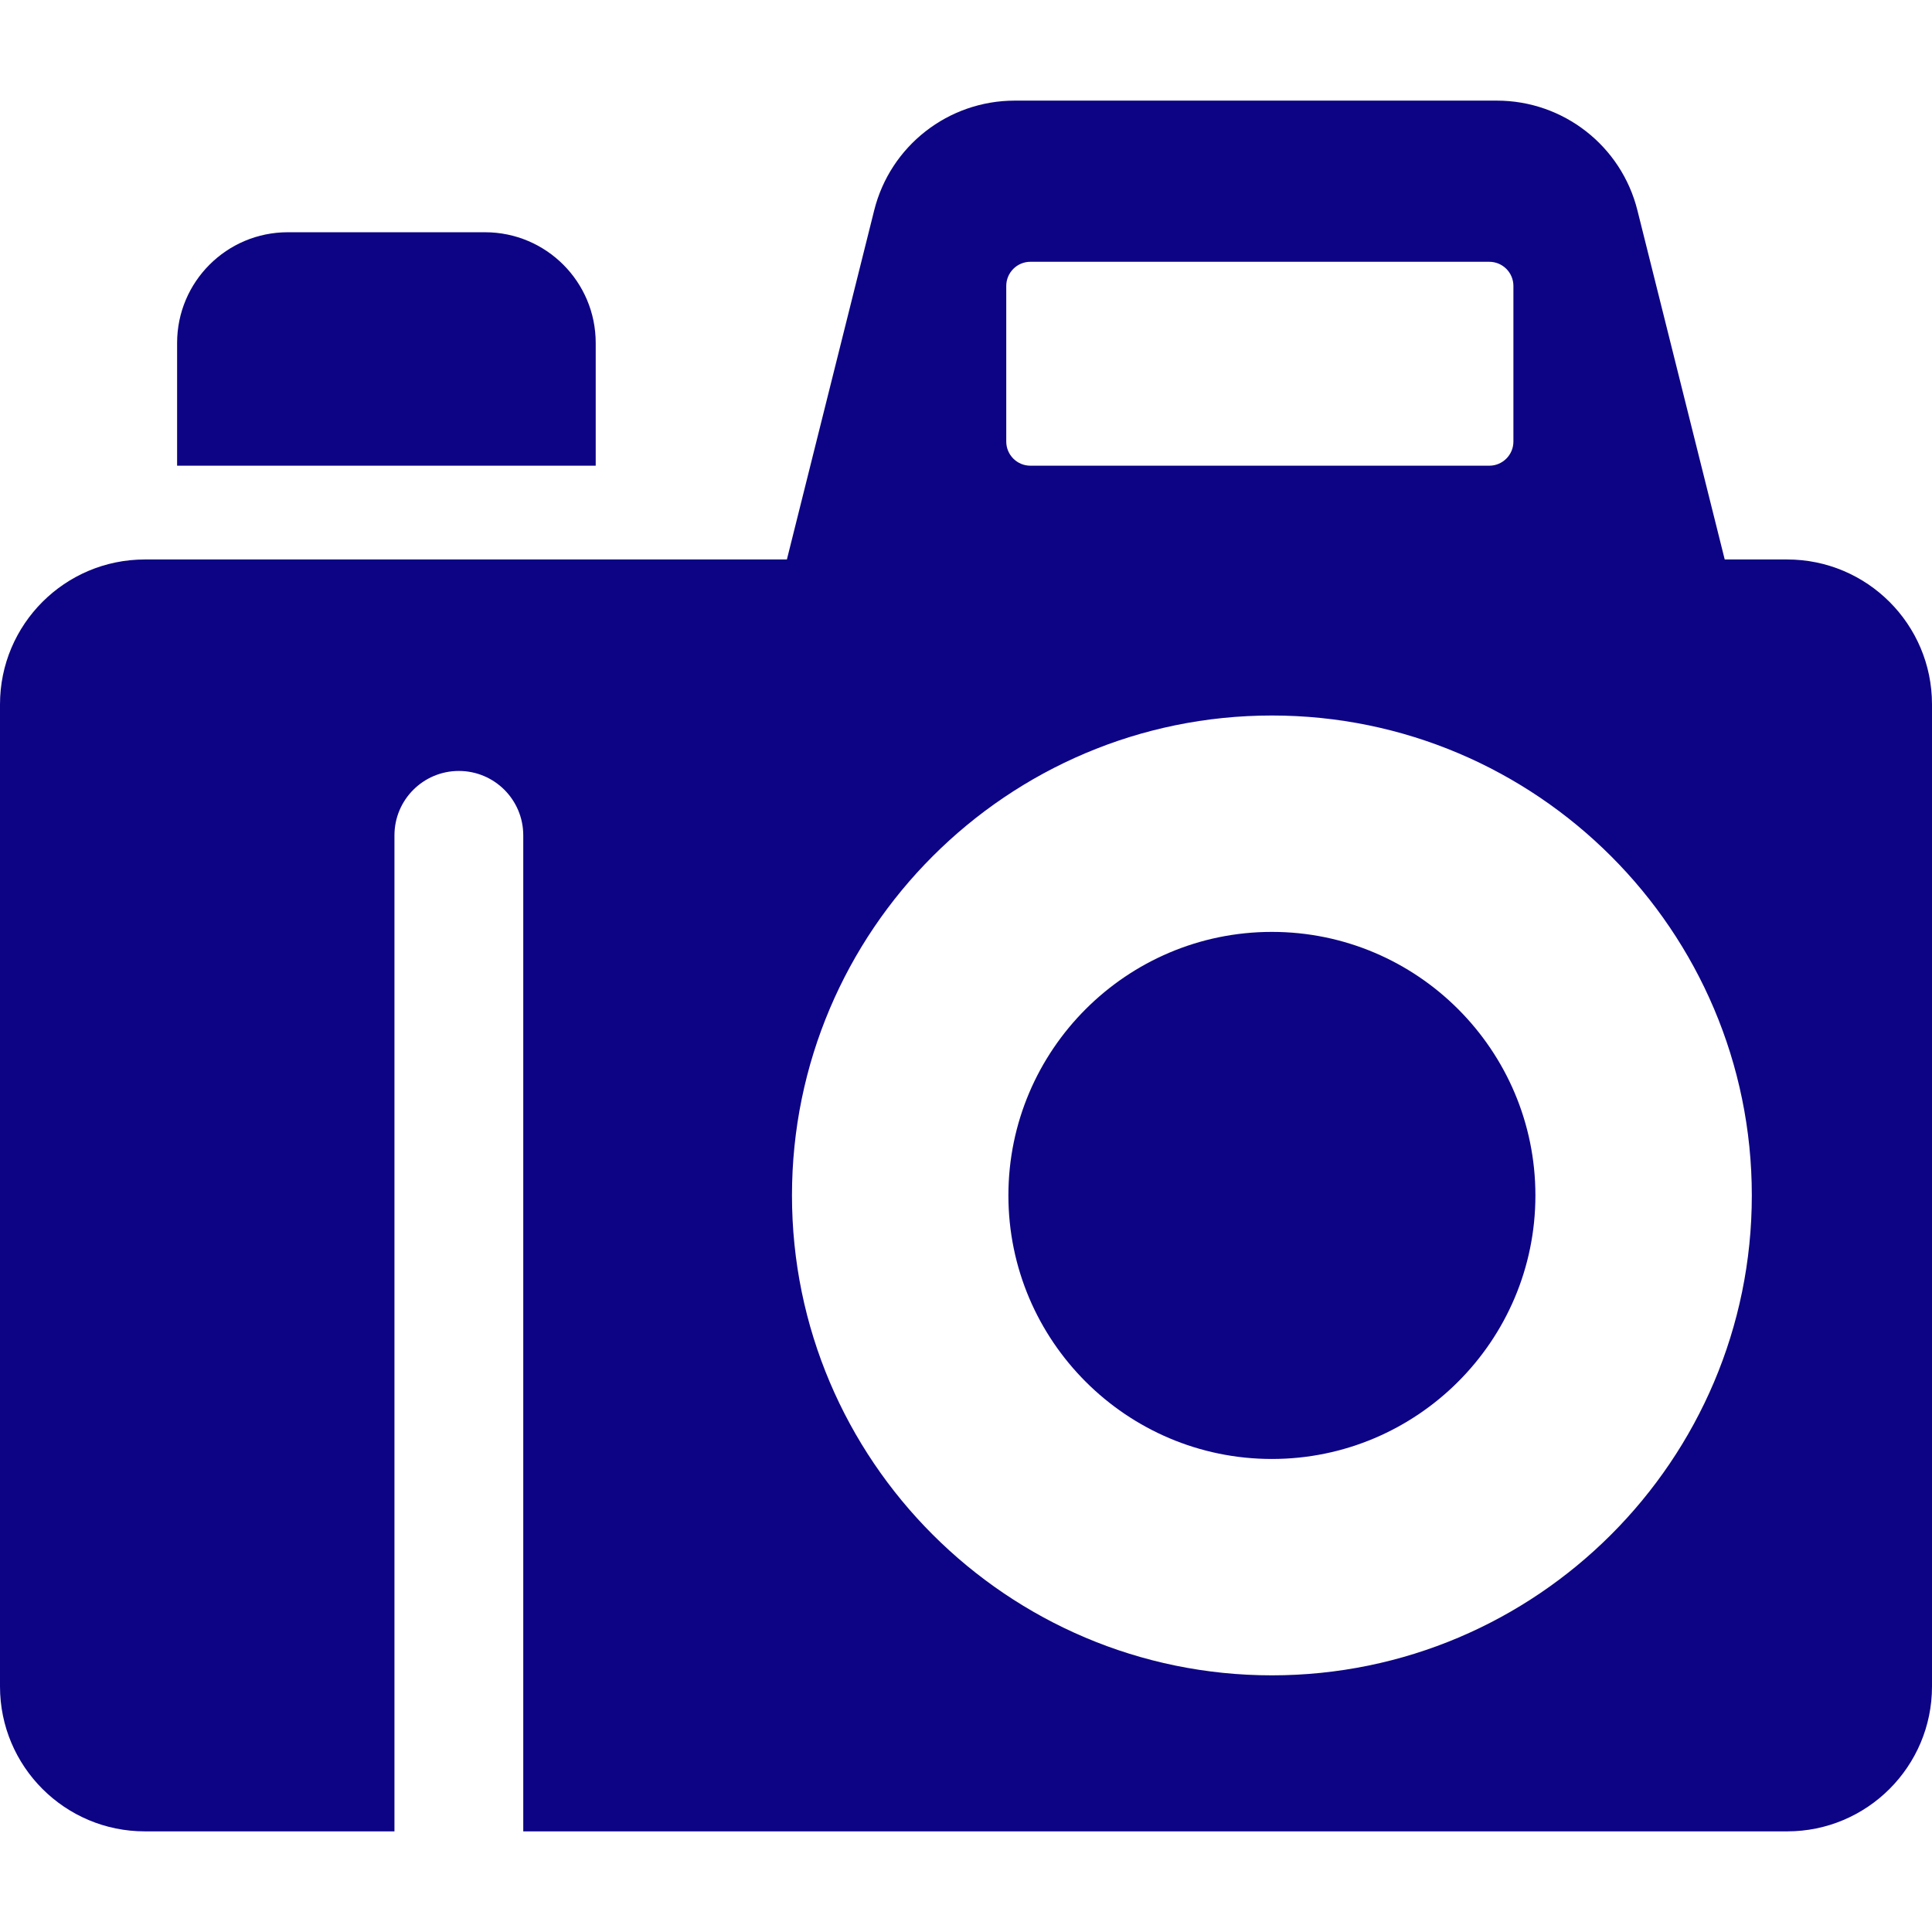
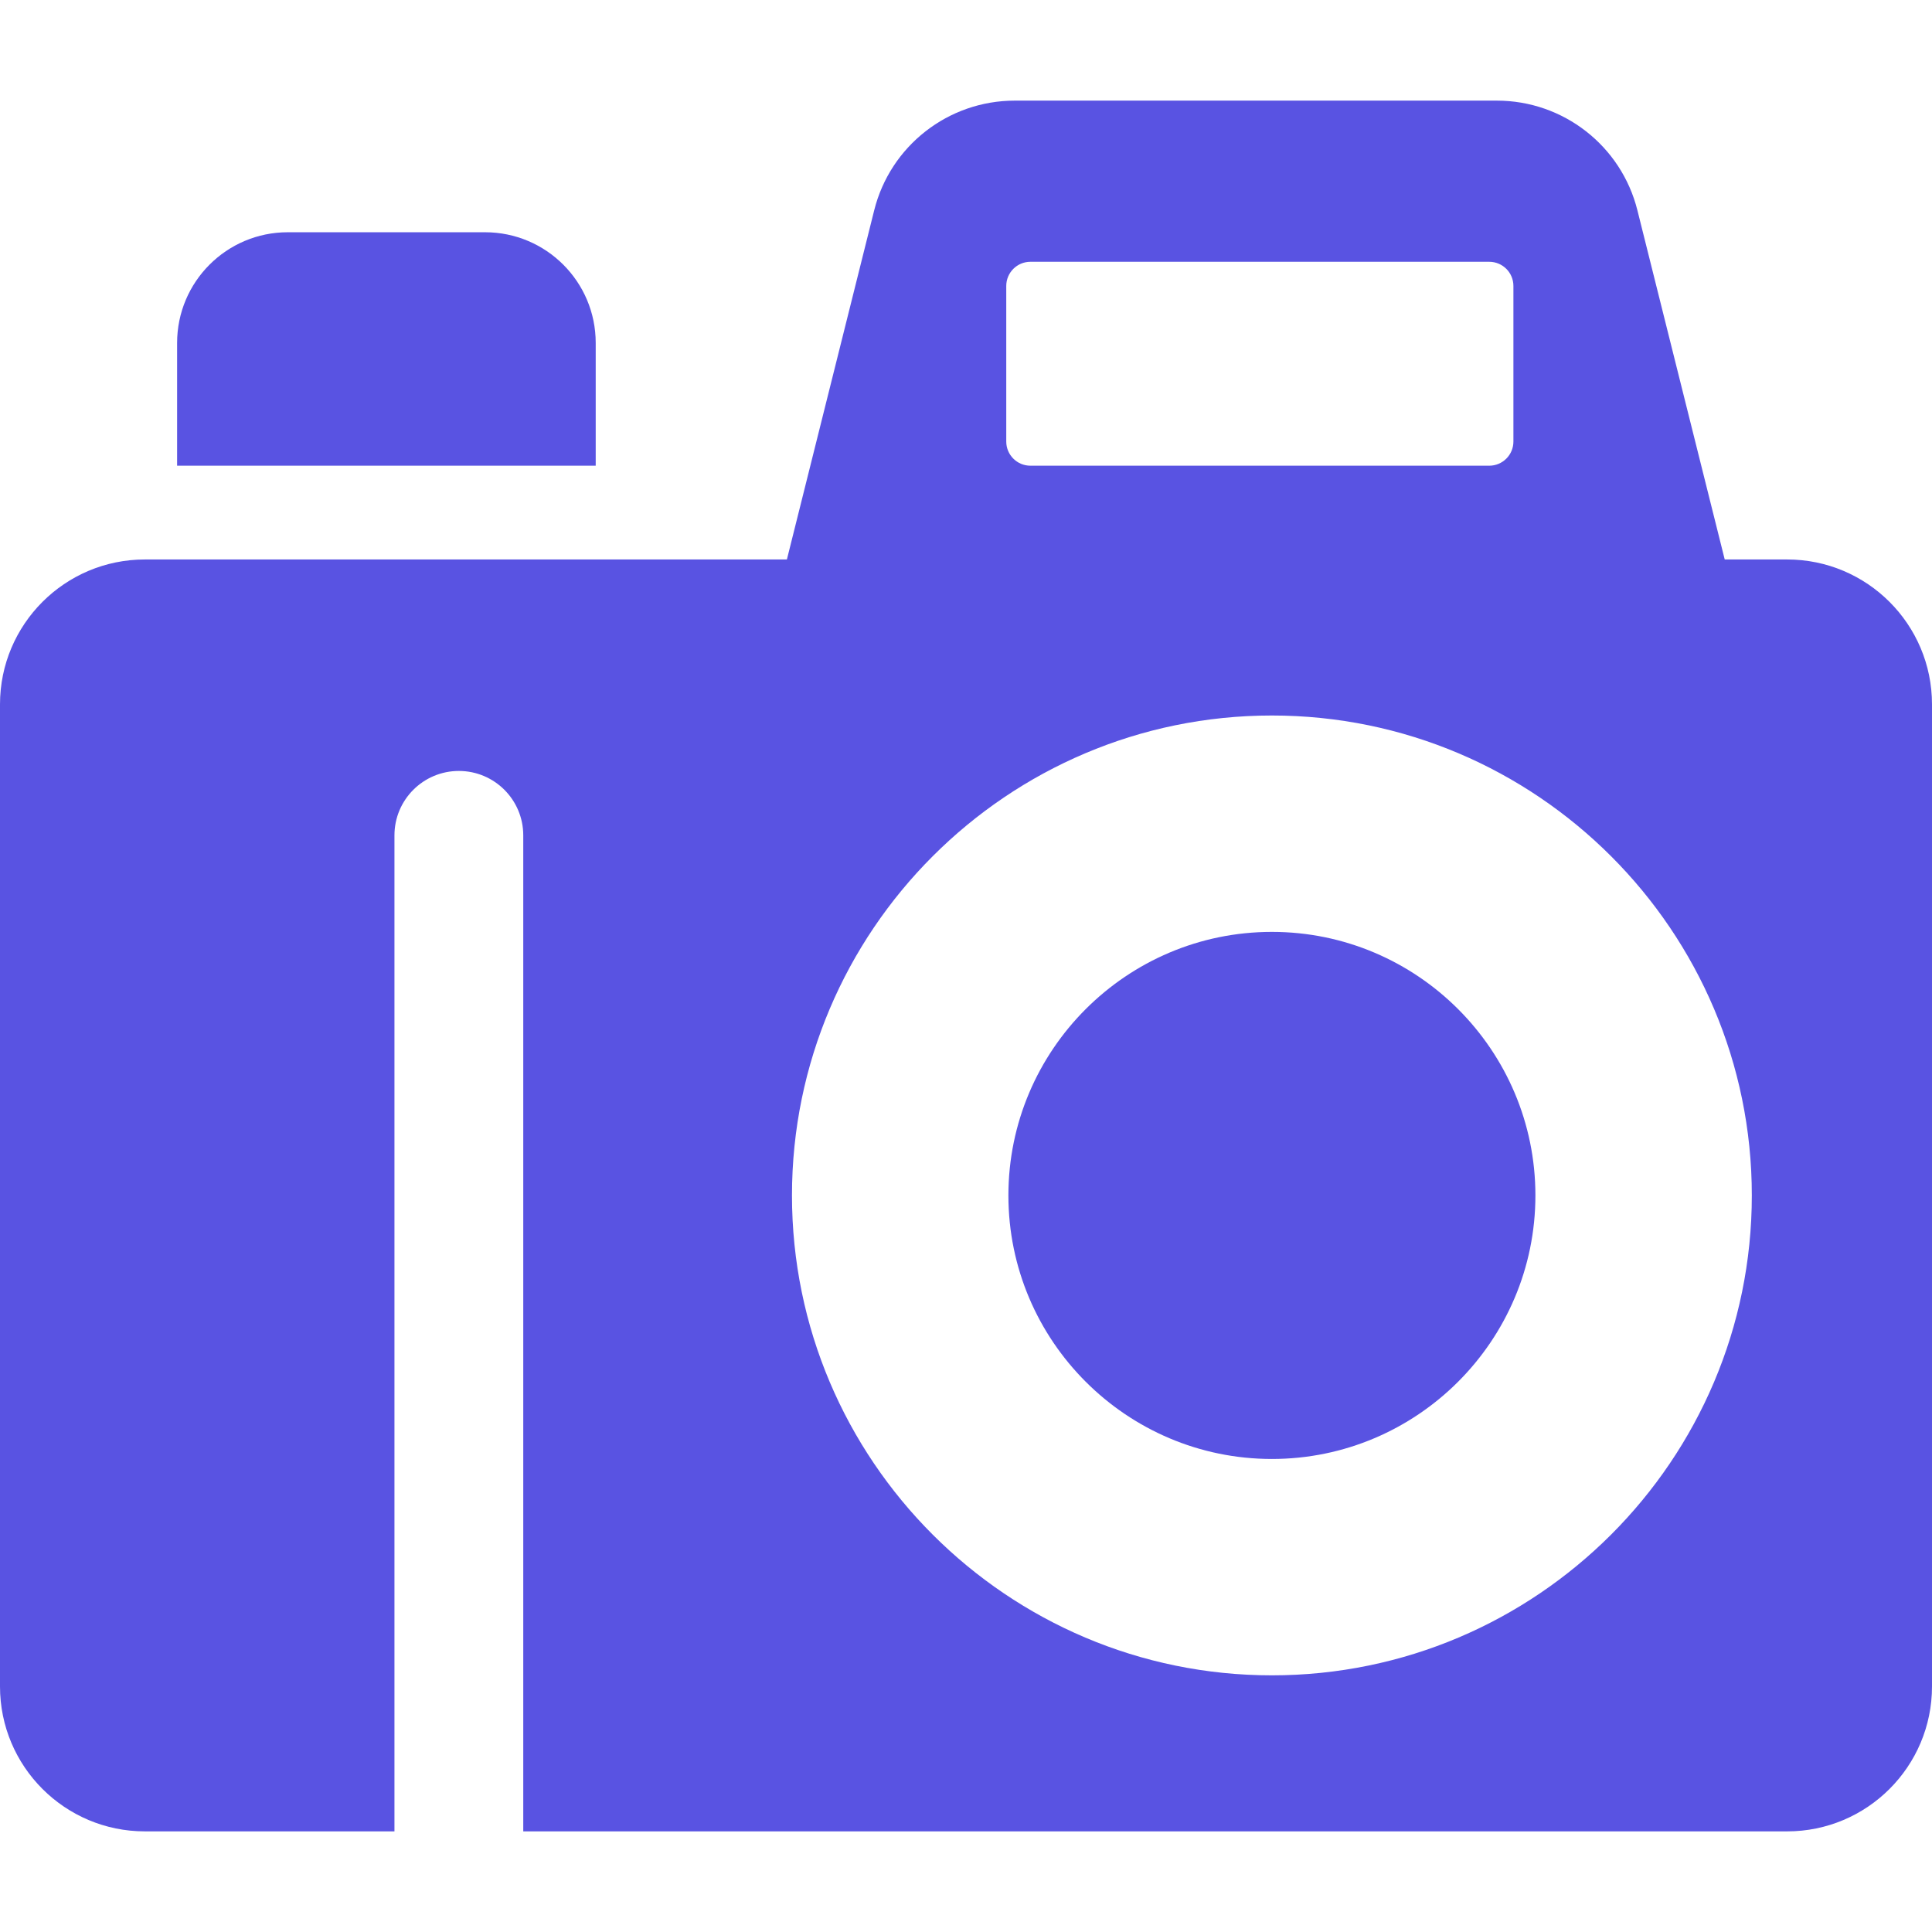
- <svg xmlns="http://www.w3.org/2000/svg" version="1.1" id="Capa_1" x="0px" y="0px" width="485.945px" height="485.945px" viewBox="0 0 485.945 485.945" style="enable-background:new 0 0 485.945 485.945;fill:#0d0485;" xml:space="preserve">
+ <svg xmlns="http://www.w3.org/2000/svg" version="1.1" id="Capa_1" x="0px" y="0px" width="485.945px" height="485.945px" viewBox="0 0 485.945 485.945" style="enable-background:new 0 0 485.945 485.945;fill:#5953e2;" xml:space="preserve">
  <g>
    <g>
      <g>
        <path d="M149.835,86.26c0-15.379-12.465-27.844-27.844-27.844H72.386c-15.375,0-27.84,12.465-27.84,27.844v30.875h105.289V86.26     L149.835,86.26z" />
        <path d="M319.914,234.393c-36.556,0-66.277,29.738-66.277,66.285c0,36.551,29.724,66.289,66.277,66.289     c36.559,0,66.279-29.738,66.279-66.289C386.195,264.131,356.473,234.393,319.914,234.393z" />
        <path d="M449.5,140.721h-15.691l-21.957-87.809C407.805,36.689,393.219,25.31,376.5,25.31H255.234     c-16.723,0-31.305,11.379-35.355,27.602l-21.957,87.809H36.445C16.324,140.721,0,157.037,0,177.166v247.023     c0,20.129,16.324,36.445,36.445,36.445h62.77V210.112c0-8.945,7.246-16.199,16.199-16.199s16.199,7.254,16.199,16.199v250.523     H449.5c20.121,0,36.445-16.316,36.445-36.445V177.166C485.945,157.037,469.621,140.721,449.5,140.721z M253.098,71.92     c0-3.355,2.724-6.074,6.074-6.074h115.414c3.352,0,6.074,2.719,6.074,6.074v39.141c0,3.355-2.726,6.074-6.074,6.074H259.172     c-3.353,0-6.074-2.719-6.074-6.074V71.92z M319.914,421.389c-66.564,0-120.712-54.151-120.712-120.711     c0-66.555,54.146-120.711,120.712-120.711c66.564,0,120.711,54.156,120.711,120.711     C440.625,367.238,386.48,421.389,319.914,421.389z" />
      </g>
    </g>
  </g>
  <g>
</g>
  <g>
</g>
  <g>
</g>
  <g>
</g>
  <g>
</g>
  <g>
</g>
  <g>
</g>
  <g>
</g>
  <g>
</g>
  <g>
</g>
  <g>
</g>
  <g>
</g>
  <g>
</g>
  <g>
</g>
  <g>
</g>
</svg>
